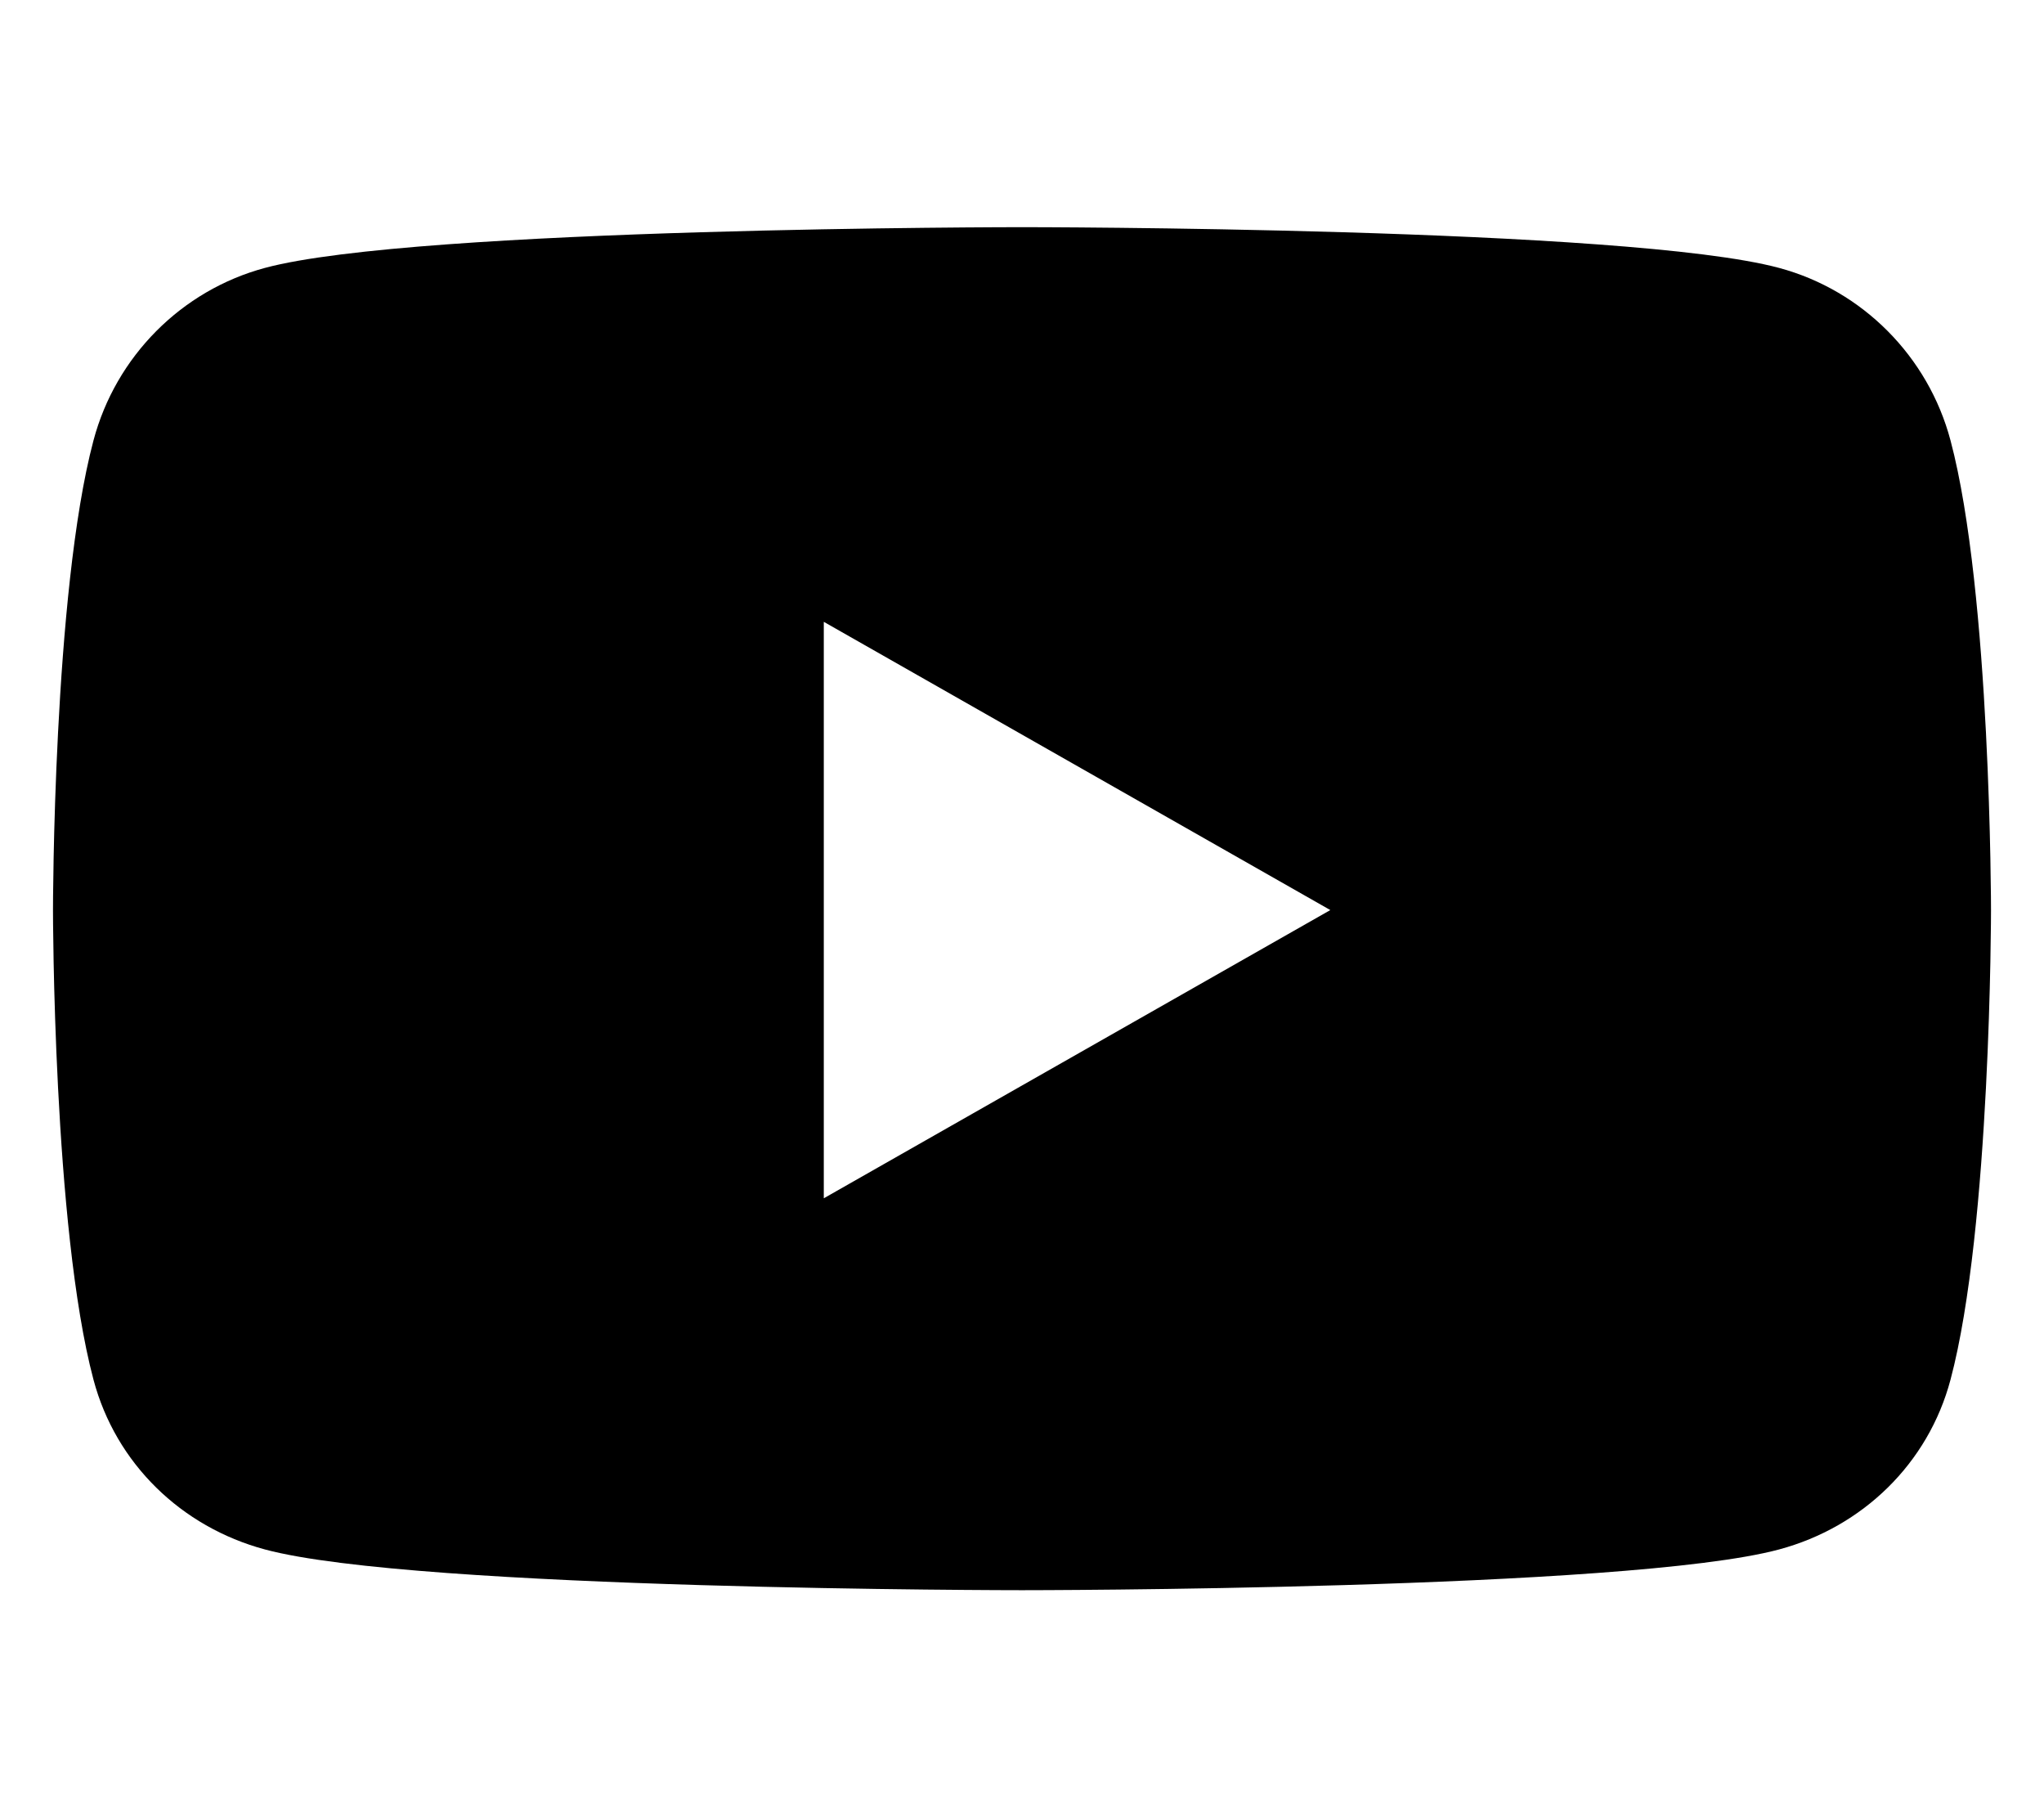
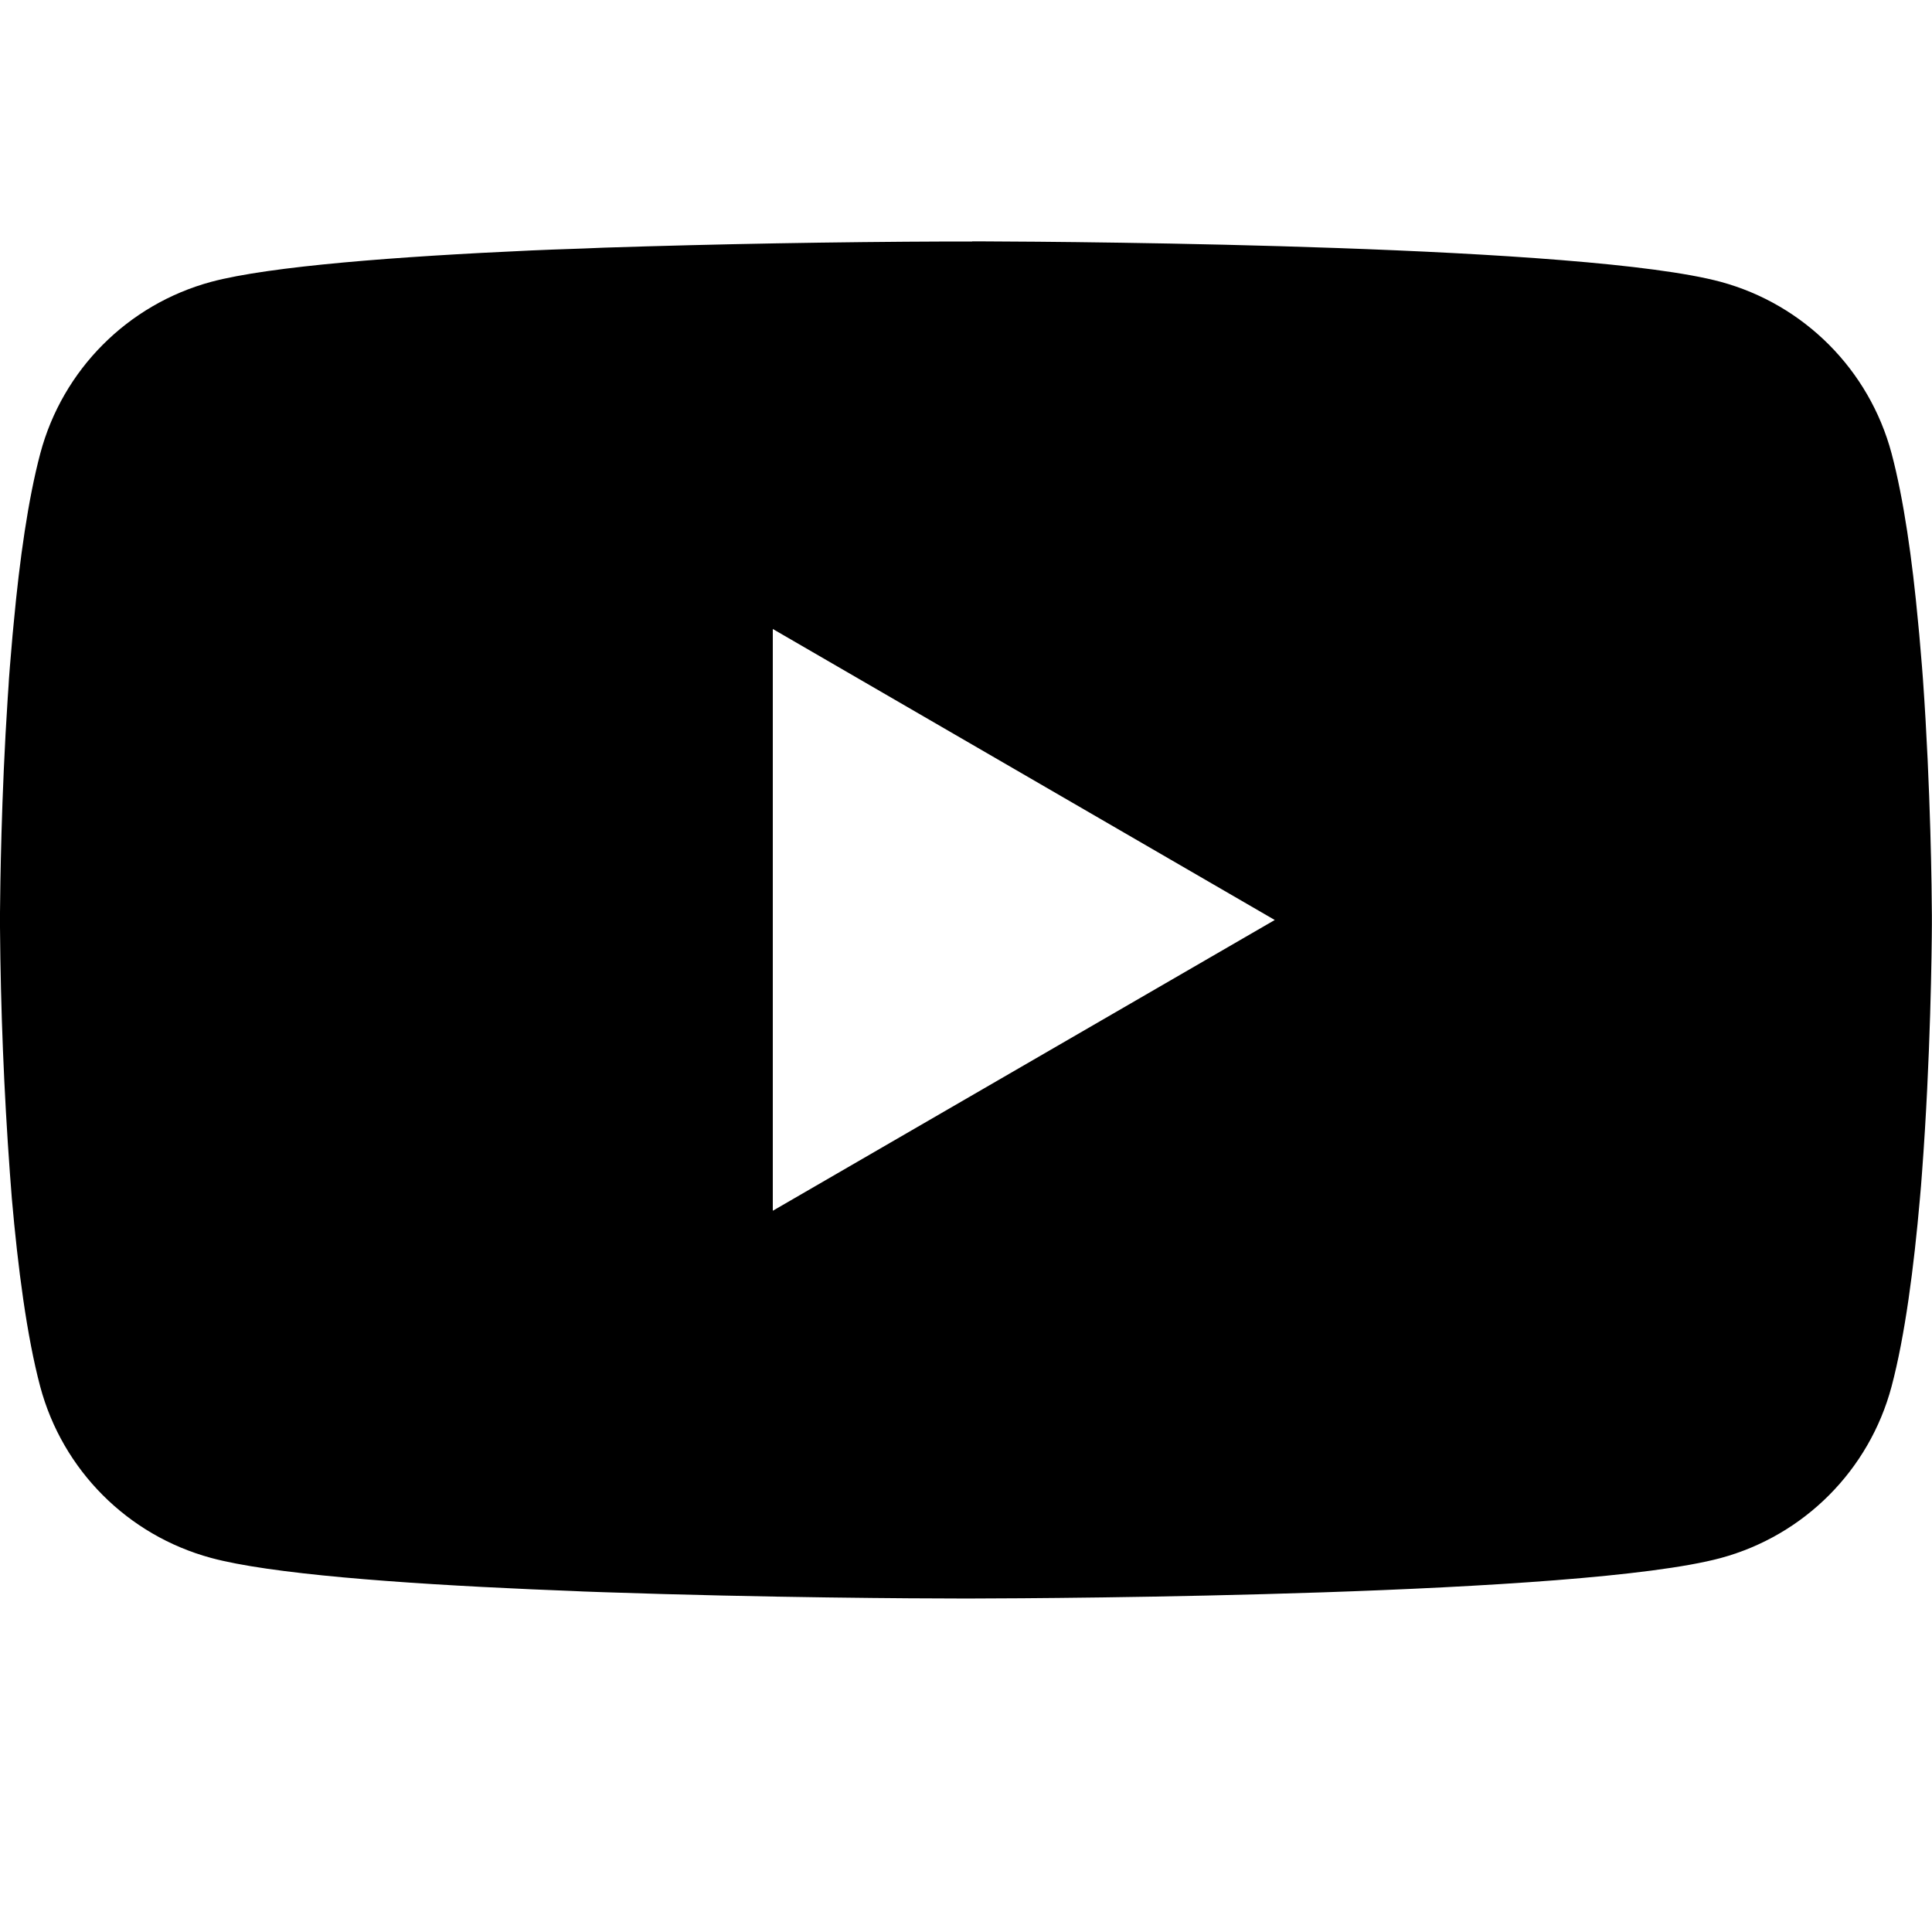
- <svg xmlns="http://www.w3.org/2000/svg" viewBox="0 0 576 512">
-   <path d="M549.655 124.083c-6.281-23.65-24.787-42.276-48.284-48.597C458.781 64 288 64 288 64S117.22 64 74.629 75.486c-23.497 6.322-42.003 24.947-48.284 48.597-11.412 42.867-11.412 132.305-11.412 132.305s0 89.438 11.412 132.305c6.281 23.65 24.787 41.5 48.284 47.821C117.22 448 288 448 288 448s170.78 0 213.371-11.486c23.497-6.321 42.003-24.171 48.284-47.821 11.412-42.867 11.412-132.305 11.412-132.305s0-89.438-11.412-132.305zm-317.51 213.508V175.185l142.739 81.205-142.739 81.201z" />
+ <svg xmlns="http://www.w3.org/2000/svg" width="16" height="16" fill="currentColor" class="bi bi-youtube" viewBox="0 0 16 16">
+   <path d="M8.051 1.999h.089c.822.003 4.987.033 6.11.335a2.01 2.01 0 0 1 1.415 1.42c.101.38.172.883.22 1.402l.01.104.022.26.008.104c.065.914.073 1.77.074 1.957v.075c-.001.194-.01 1.108-.082 2.06l-.008.105-.009.104c-.05.572-.124 1.14-.235 1.558a2.007 2.007 0 0 1-1.415 1.42c-1.16.312-5.569.334-6.18.335h-.142c-.309 0-1.587-.006-2.927-.052l-.17-.006-.087-.004-.171-.007-.171-.007c-1.11-.049-2.167-.128-2.654-.26a2.007 2.007 0 0 1-1.415-1.419c-.111-.417-.185-.986-.235-1.558L.09 9.82l-.008-.104A31.4 31.4 0 0 1 0 7.68v-.123c.002-.215.01-.958.064-1.778l.007-.103.003-.052.008-.104.022-.26.01-.104c.048-.519.119-1.023.22-1.402a2.007 2.007 0 0 1 1.415-1.42c.487-.13 1.544-.21 2.654-.26l.17-.007.172-.006.086-.003.171-.007A99.788 99.788 0 0 1 7.858 2h.193zM6.4 5.209v4.818l4.157-2.408L6.4 5.209z" />
</svg>
